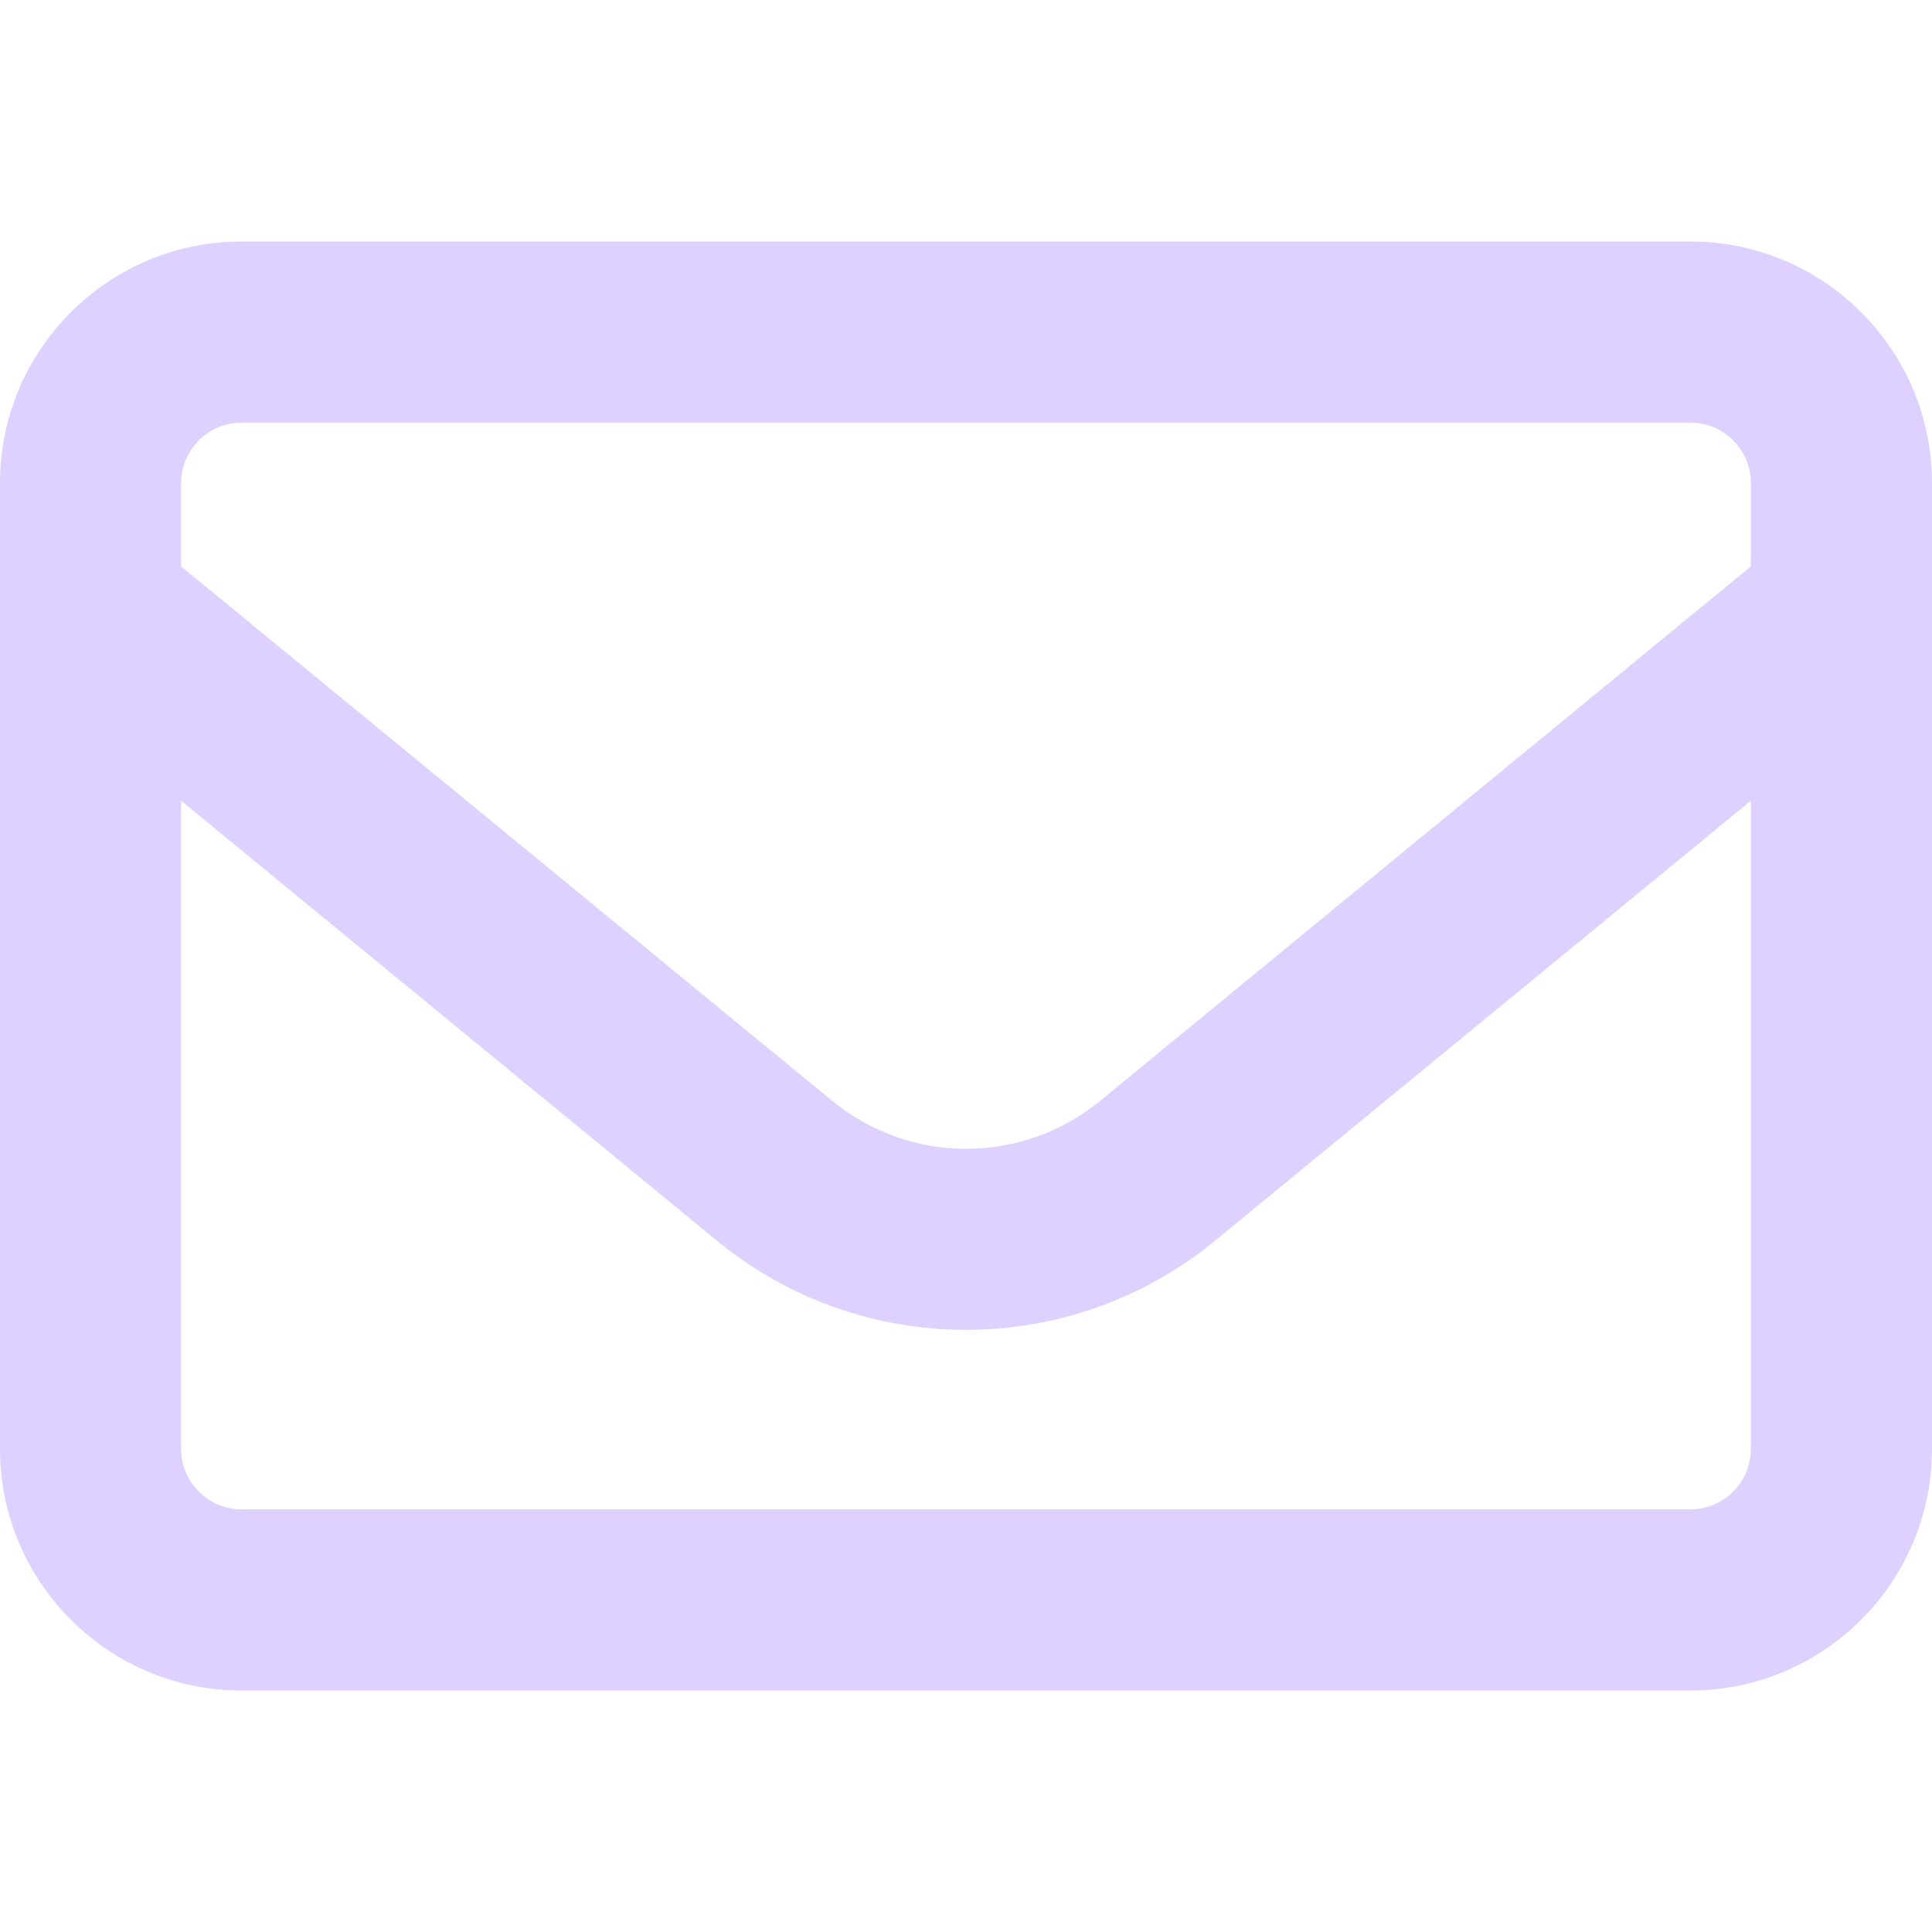
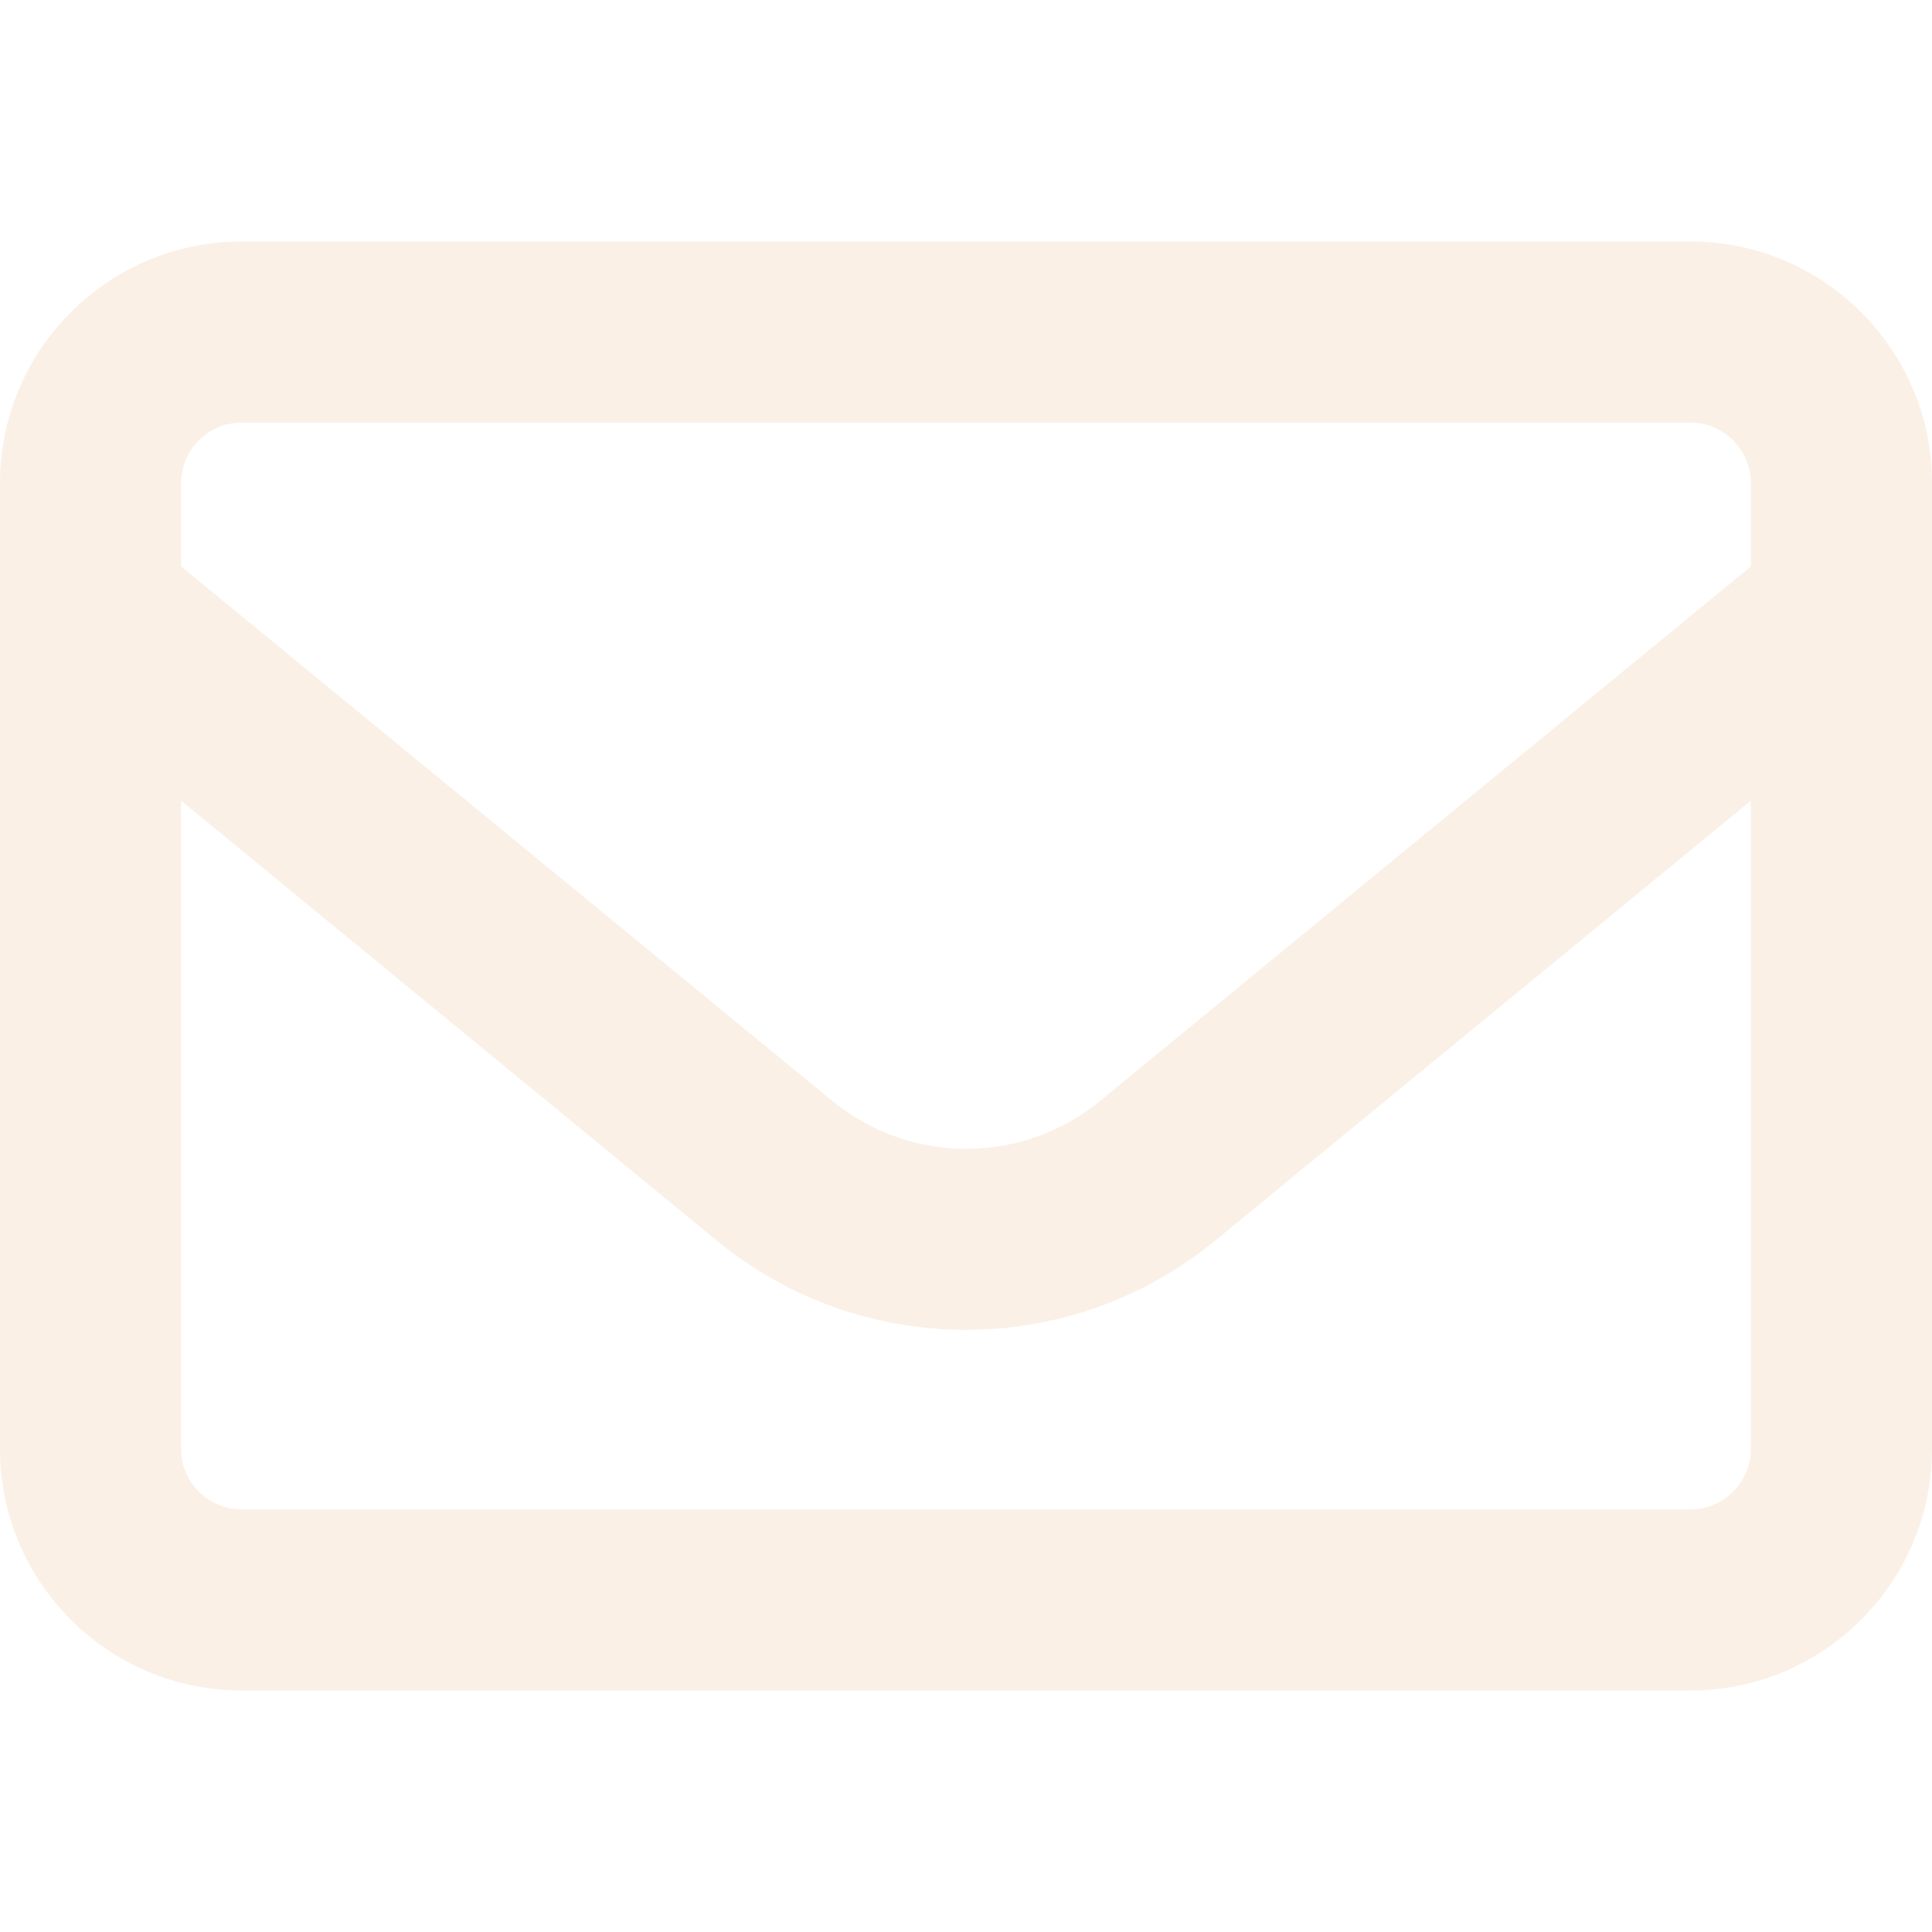
<svg xmlns="http://www.w3.org/2000/svg" viewBox="0 0 512 512">
-   <path d="M64 112c-8.8 0-16 7.2-16 16v22.1L220.5 291.7c20.7 17 50.4 17 71.1 0L464 150.1V128c0-8.8-7.2-16-16-16H64zM48 212.2V384c0 8.8 7.2 16 16 16H448c8.8 0 16-7.2 16-16V212.2L322 328.8c-38.4 31.5-93.7 31.5-132 0L48 212.2zM0 128C0 92.7 28.7 64 64 64H448c35.3 0 64 28.7 64 64V384c0 35.3-28.7 64-64 64H64c-35.3 0-64-28.7-64-64V128z" fill="#ded1ff" />
+   <path d="M64 112c-8.8 0-16 7.2-16 16v22.1L220.5 291.7c20.7 17 50.4 17 71.1 0L464 150.1V128c0-8.8-7.2-16-16-16H64zM48 212.2V384c0 8.8 7.2 16 16 16H448c8.8 0 16-7.2 16-16V212.2L322 328.8c-38.4 31.5-93.7 31.5-132 0L48 212.2zM0 128C0 92.7 28.7 64 64 64H448c35.3 0 64 28.7 64 64V384c0 35.3-28.7 64-64 64H64c-35.3 0-64-28.7-64-64V128z" fill="#FAF0E6" />
</svg>
